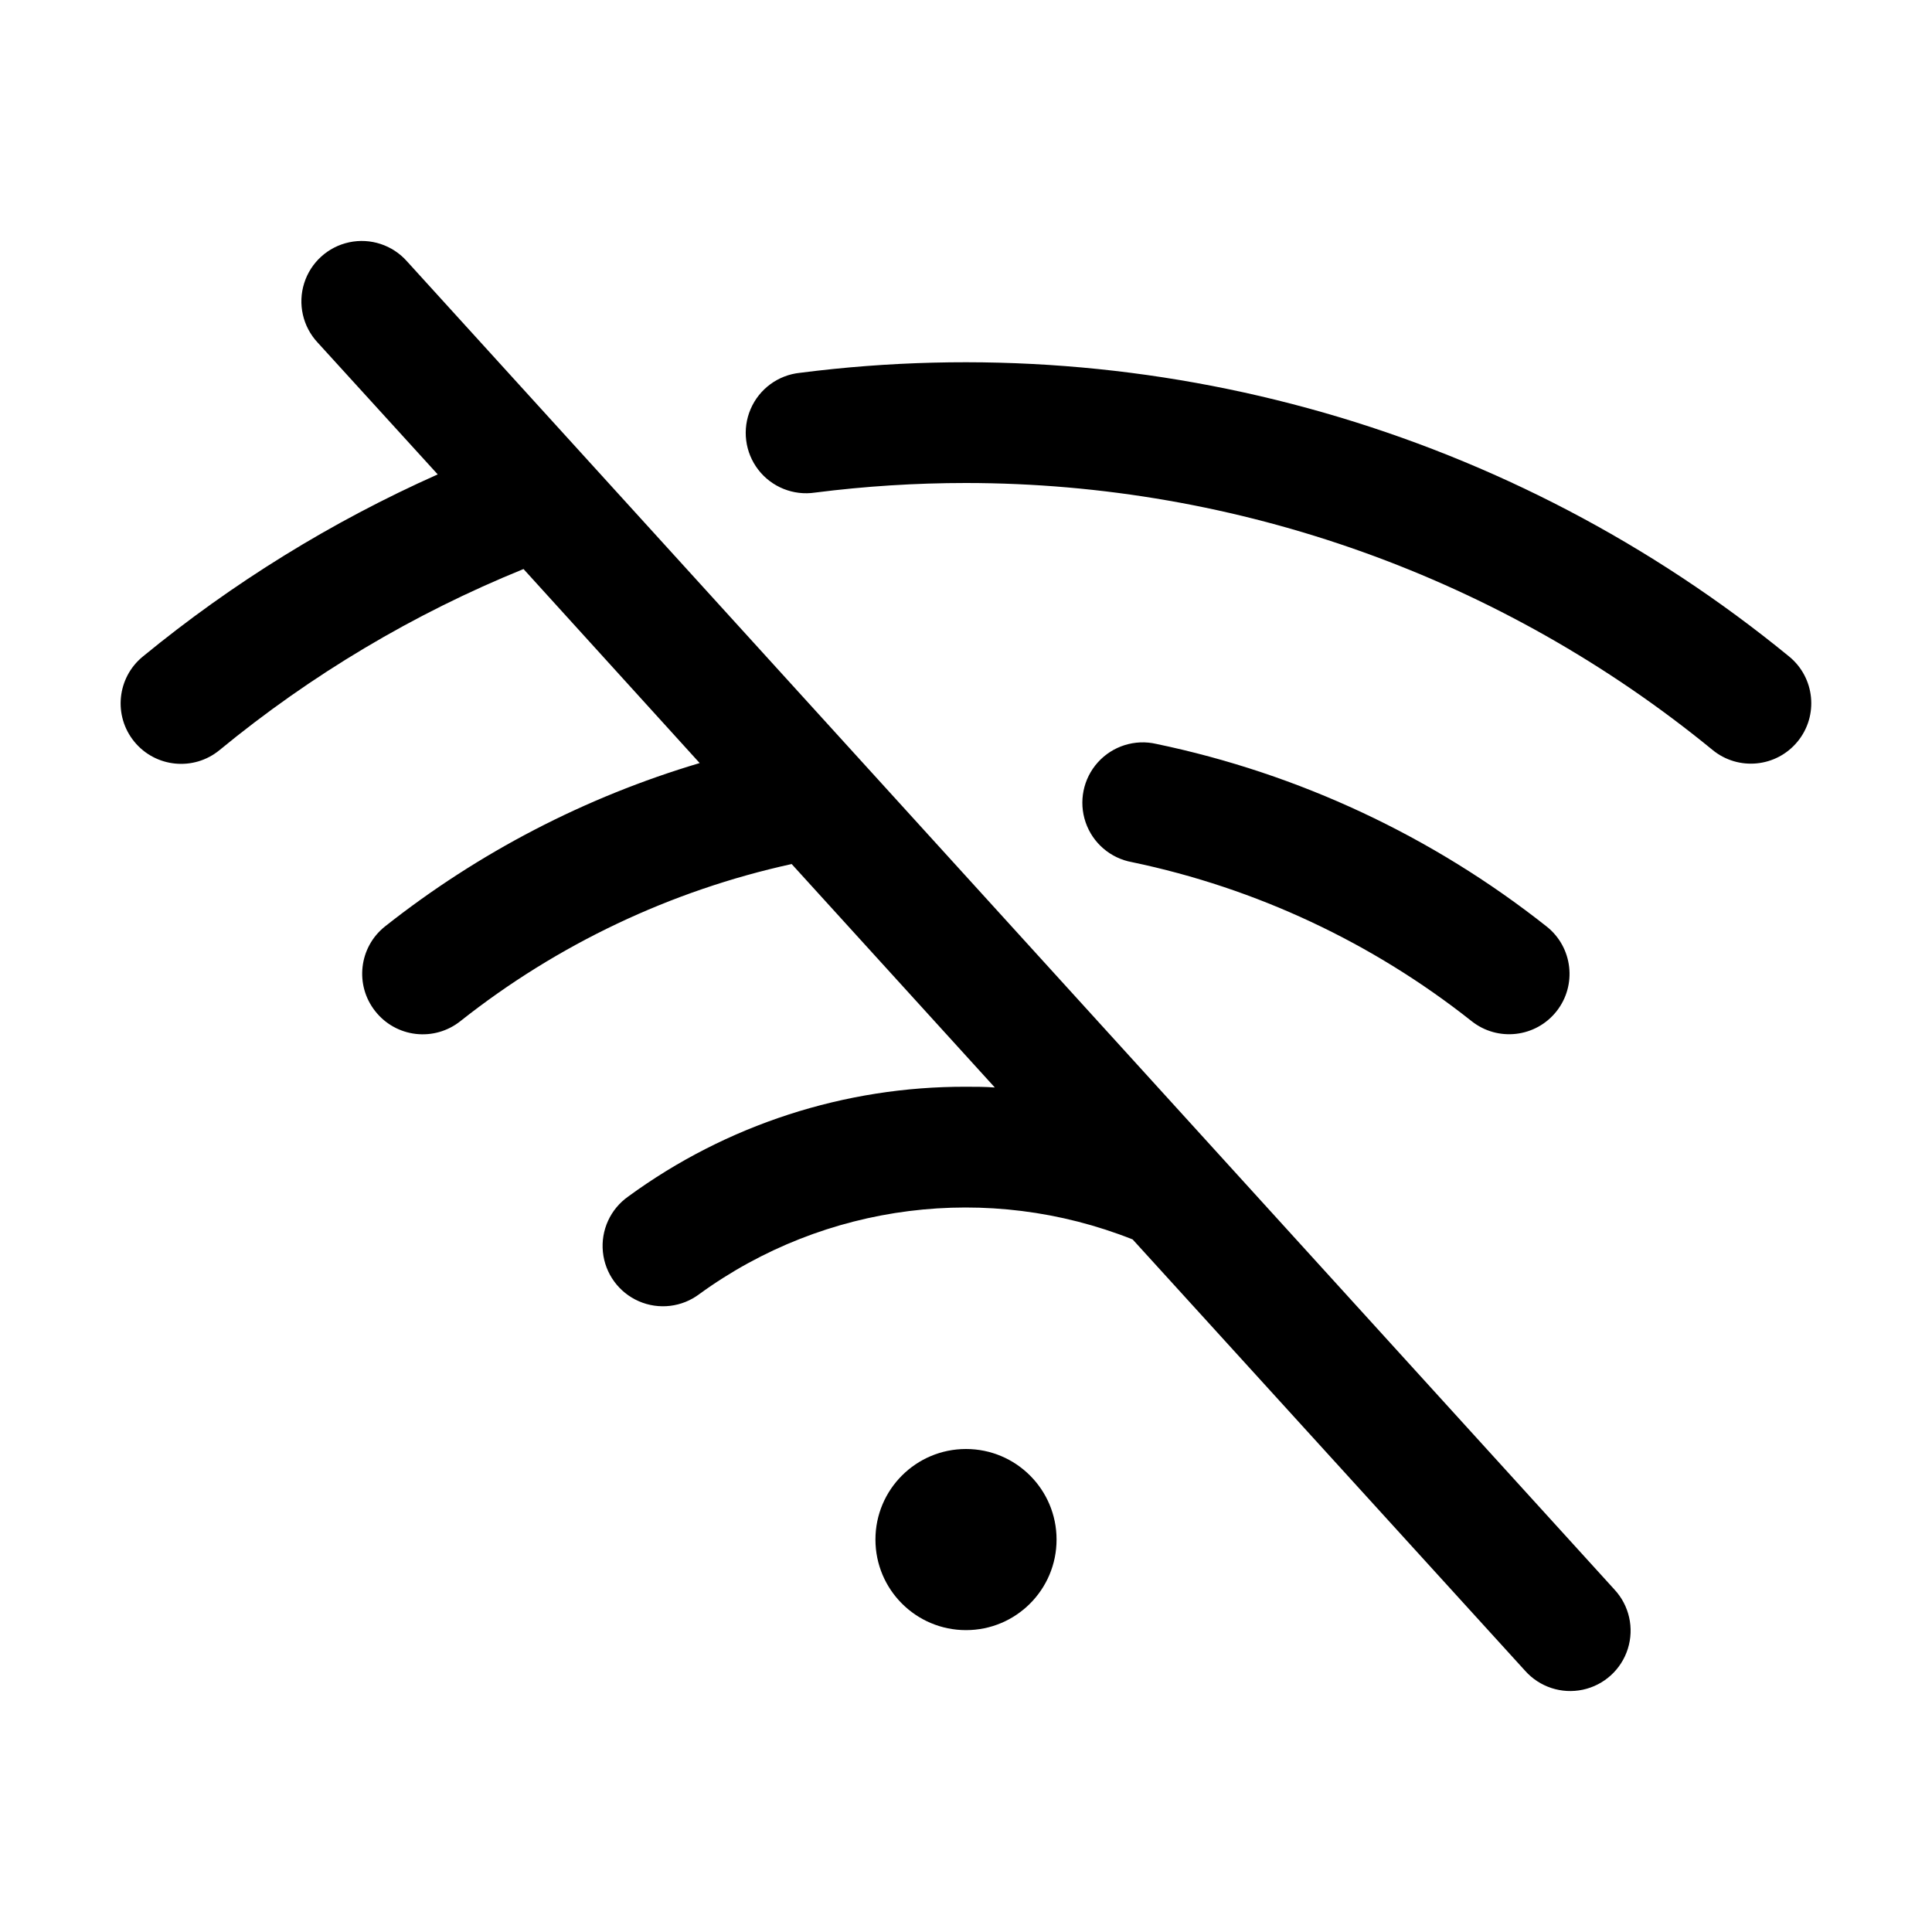
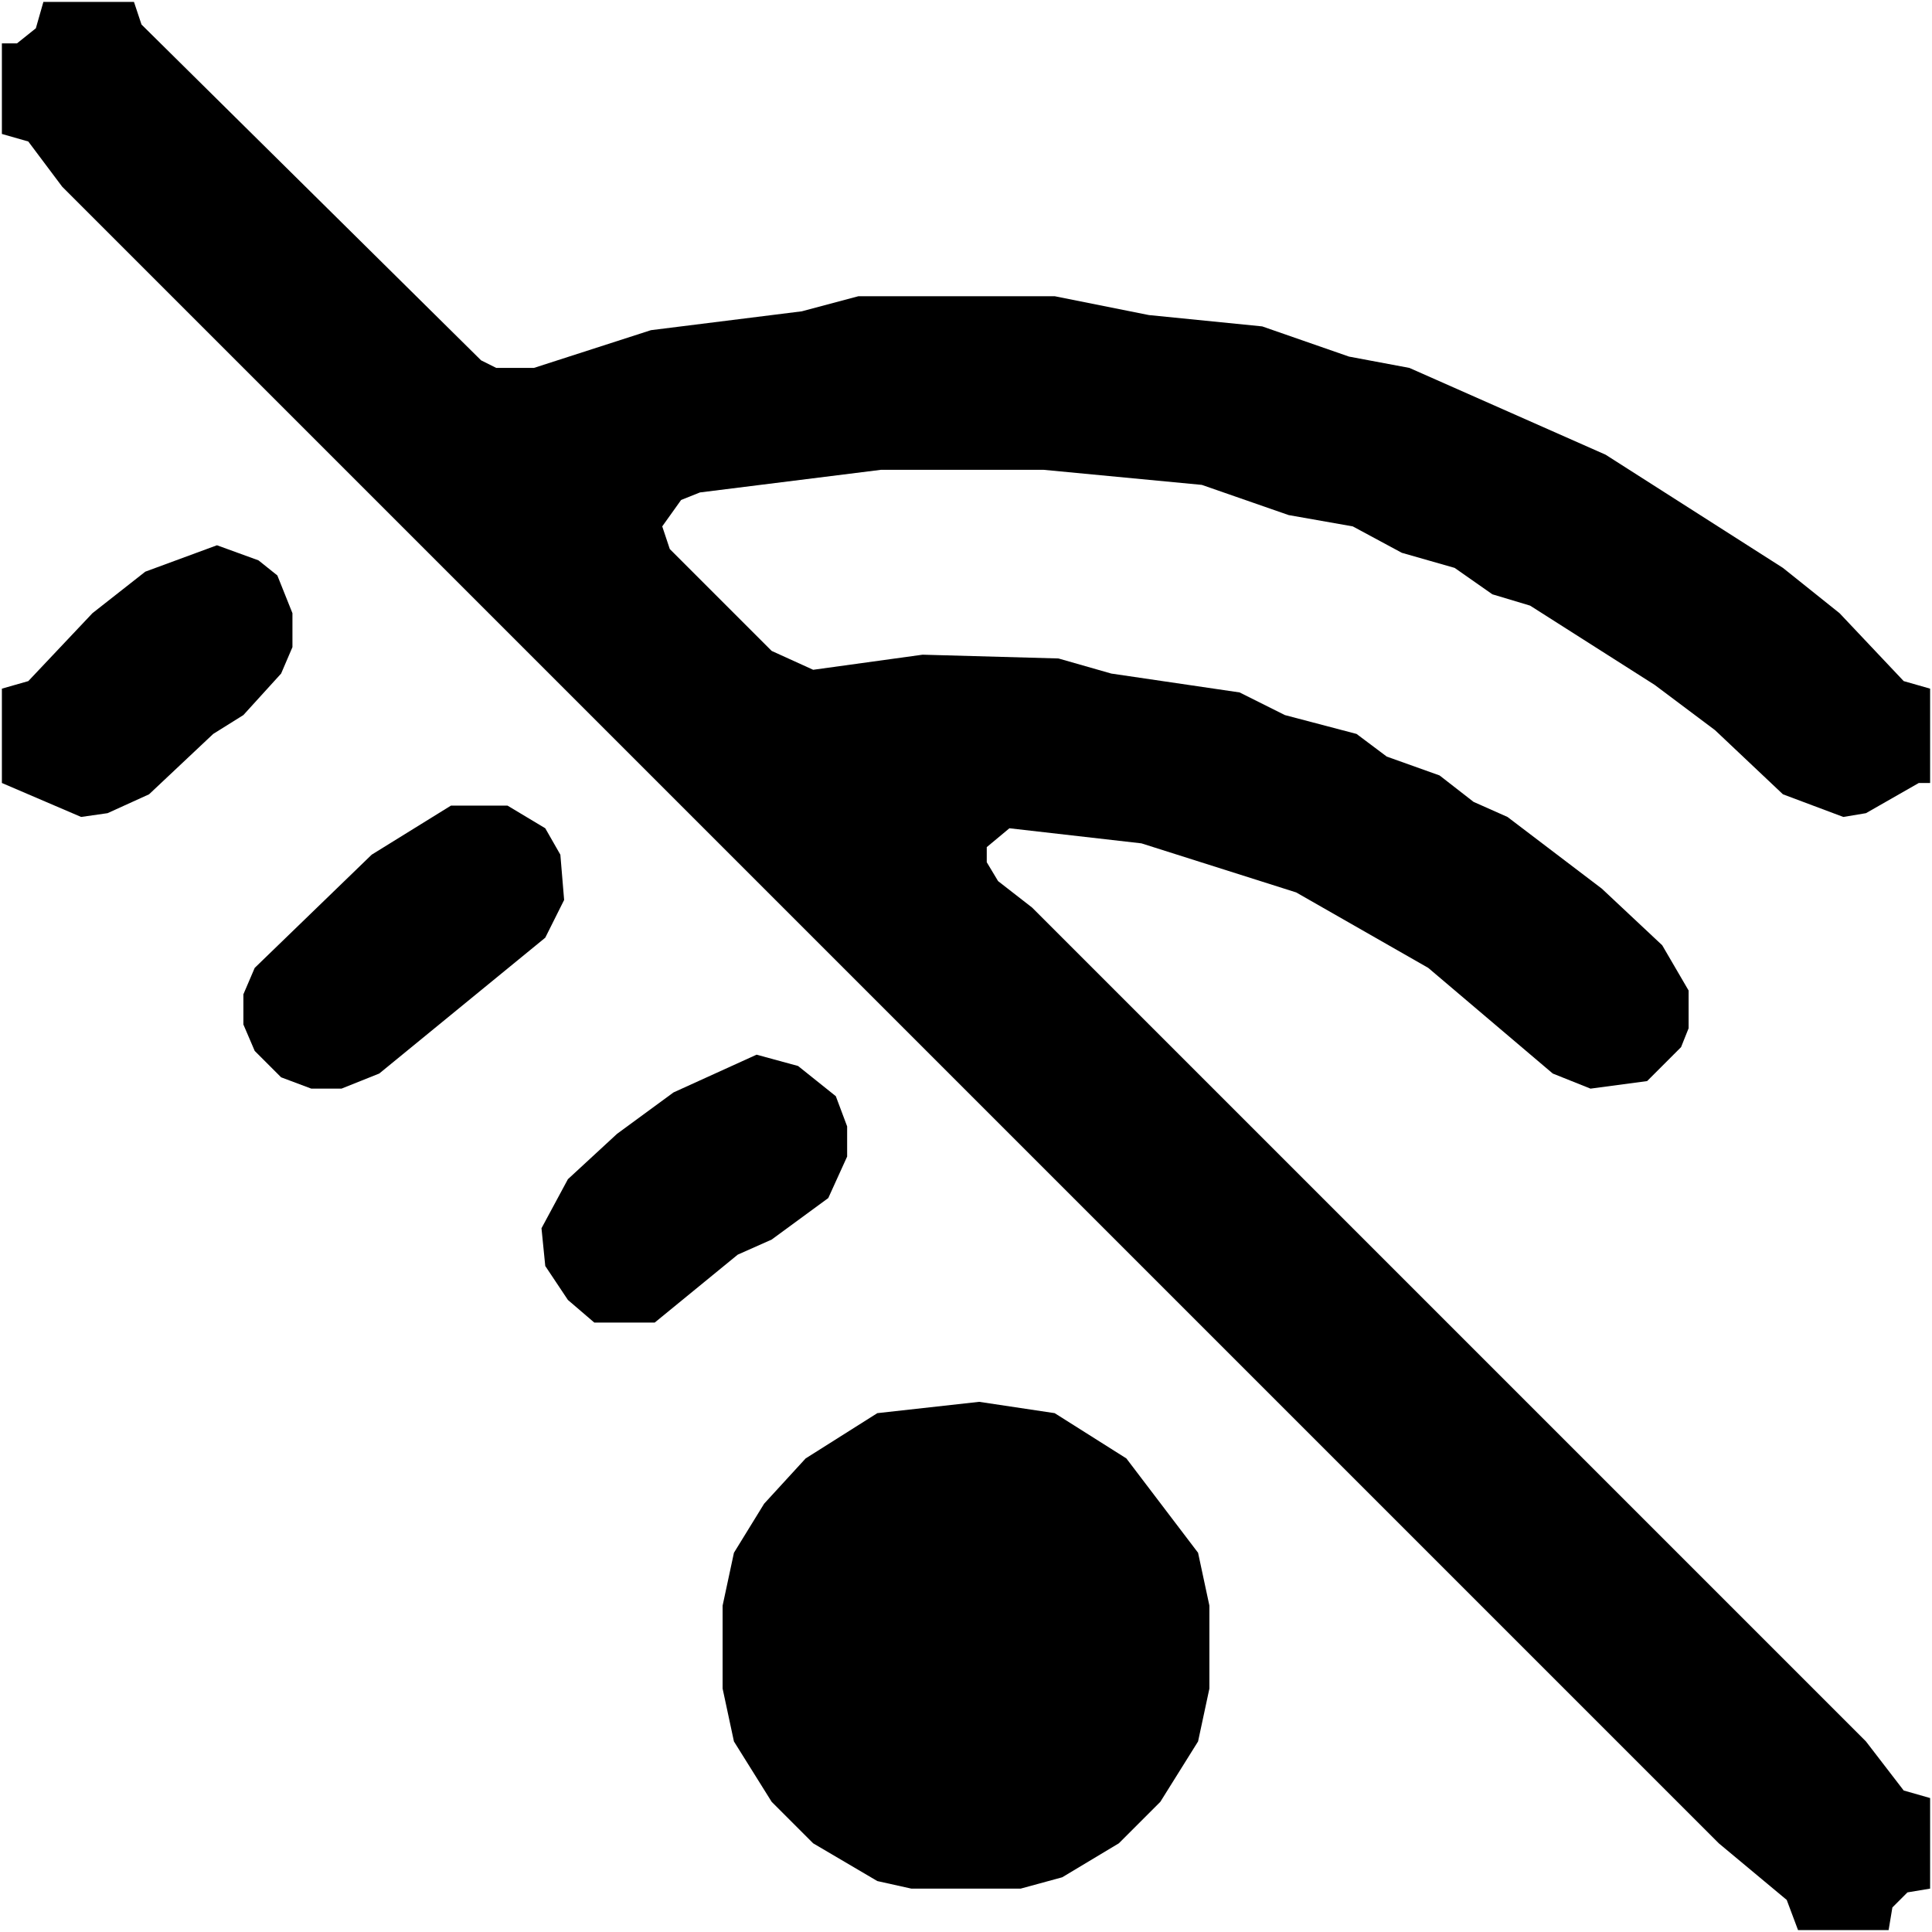
- <svg xmlns="http://www.w3.org/2000/svg" width="32" height="32" fill="#000000" viewBox="0 0 256 256">
-   <path d="M213.92,210.62a8,8,0,1,1-11.84,10.76l-52-57.15a60,60,0,0,0-57.41,7.24,8,8,0,1,1-9.42-12.93A75.43,75.43,0,0,1,128,144c1.28,0,2.55,0,3.82.1L104.9,114.49A108,108,0,0,0,61,135.31,8,8,0,0,1,49.73,134,8,8,0,0,1,51,122.77a124.27,124.27,0,0,1,41.71-21.66L69.37,75.4a155.43,155.43,0,0,0-40.29,24A8,8,0,0,1,18.92,87,171.87,171.87,0,0,1,58,62.86L42.08,45.38A8,8,0,1,1,53.92,34.62ZM128,192a12,12,0,1,0,12,12A12,12,0,0,0,128,192ZM237.08,87A172.3,172.3,0,0,0,106,49.4a8,8,0,1,0,2,15.87A158.33,158.33,0,0,1,128,64a156.25,156.25,0,0,1,98.92,35.37A8,8,0,0,0,237.08,87ZM195,135.31a8,8,0,0,0,11.24-1.3,8,8,0,0,0-1.3-11.24,124.25,124.25,0,0,0-51.73-24.2A8,8,0,1,0,150,114.24,108.12,108.12,0,0,1,195,135.31Z" />
+ <svg xmlns="http://www.w3.org/2000/svg" width="512" height="512" viewBox="0 0 512 512">
+   <path d="M 232.50,374.50 L 213.50,386.50 L 202.50,398.50 L 194.50,411.50 L 191.50,425.50 L 191.50,447.50 L 194.50,461.50 L 204.50,477.50 L 215.50,488.50 L 232.50,498.50 L 241.50,500.50 L 270.50,500.50 L 281.50,497.50 L 296.50,488.50 L 307.50,477.50 L 317.50,461.50 L 320.50,447.50 L 320.50,425.50 L 317.50,411.50 L 298.50,386.50 L 279.50,374.50 L 259.50,371.50 Z M 221.50,290.50 L 211.50,282.50 L 200.50,279.50 L 178.50,289.50 L 163.50,300.50 L 150.50,312.50 L 143.50,325.50 L 144.50,335.50 L 150.50,344.50 L 157.50,350.50 L 173.50,350.50 L 195.50,332.50 L 204.50,328.50 L 219.50,317.50 L 224.50,306.50 L 224.50,298.50 Z M 144.50,219.50 L 134.50,213.50 L 119.50,213.50 L 98.50,226.50 L 67.50,256.50 L 64.50,263.50 L 64.50,271.50 L 67.50,278.50 L 74.50,285.50 L 82.50,288.50 L 90.50,288.50 L 100.50,284.50 L 144.50,248.50 L 149.50,238.50 L 148.50,226.50 Z M 73.50,152.50 L 68.50,148.50 L 57.50,144.50 L 38.50,151.50 L 24.50,162.50 L 7.50,180.50 L 0.50,182.50 L 0.50,207.50 L 21.50,216.50 L 28.50,215.50 L 39.50,210.50 L 56.50,194.50 L 64.50,189.50 L 74.50,178.50 L 77.50,171.50 L 77.50,162.50 Z M 11.50,0.50 L 9.50,7.50 L 4.50,11.50 L 0.50,11.50 L 0.50,35.50 L 7.50,37.50 L 16.50,49.50 L 455.50,488.50 L 473.50,503.50 L 476.50,511.50 L 500.50,511.50 L 501.50,505.50 L 505.50,501.50 L 511.50,500.50 L 511.50,476.50 L 504.50,474.50 L 494.50,461.50 L 273.50,240.50 L 264.50,233.50 L 261.50,228.50 L 261.50,224.50 L 267.50,219.50 L 302.50,223.50 L 343.50,236.50 L 378.50,256.50 L 411.50,284.50 L 421.50,288.50 L 436.50,286.50 L 445.50,277.50 L 447.50,272.50 L 447.50,262.50 L 440.50,250.50 L 424.50,235.50 L 399.50,216.50 L 390.50,212.50 L 381.50,205.50 L 367.50,200.50 L 359.50,194.50 L 340.50,189.50 L 328.50,183.50 L 294.50,178.50 L 280.50,174.50 L 244.50,173.50 L 215.50,177.50 L 204.50,172.50 L 177.50,145.50 L 175.50,139.50 L 180.50,132.50 L 185.50,130.50 L 233.50,124.50 L 276.50,124.50 L 318.50,128.50 L 341.50,136.50 L 358.50,139.50 L 371.50,146.50 L 385.50,150.50 L 395.50,157.50 L 405.50,160.50 L 438.50,181.50 L 454.50,193.50 L 472.50,210.50 L 488.50,216.50 L 494.50,215.50 L 508.50,207.50 L 511.50,207.50 L 511.50,182.50 L 504.50,180.50 L 487.50,162.50 L 472.50,150.50 L 425.50,120.50 L 373.50,97.50 L 357.50,94.50 L 334.50,86.50 L 304.50,83.50 L 279.50,78.50 L 227.50,78.50 L 212.50,82.50 L 172.50,87.50 L 141.50,97.50 L 131.50,97.50 L 127.50,95.50 L 37.50,6.50 L 35.50,0.50 Z" fill="currentColor" fill-rule="evenodd" clip-rule="evenodd" />
</svg>
